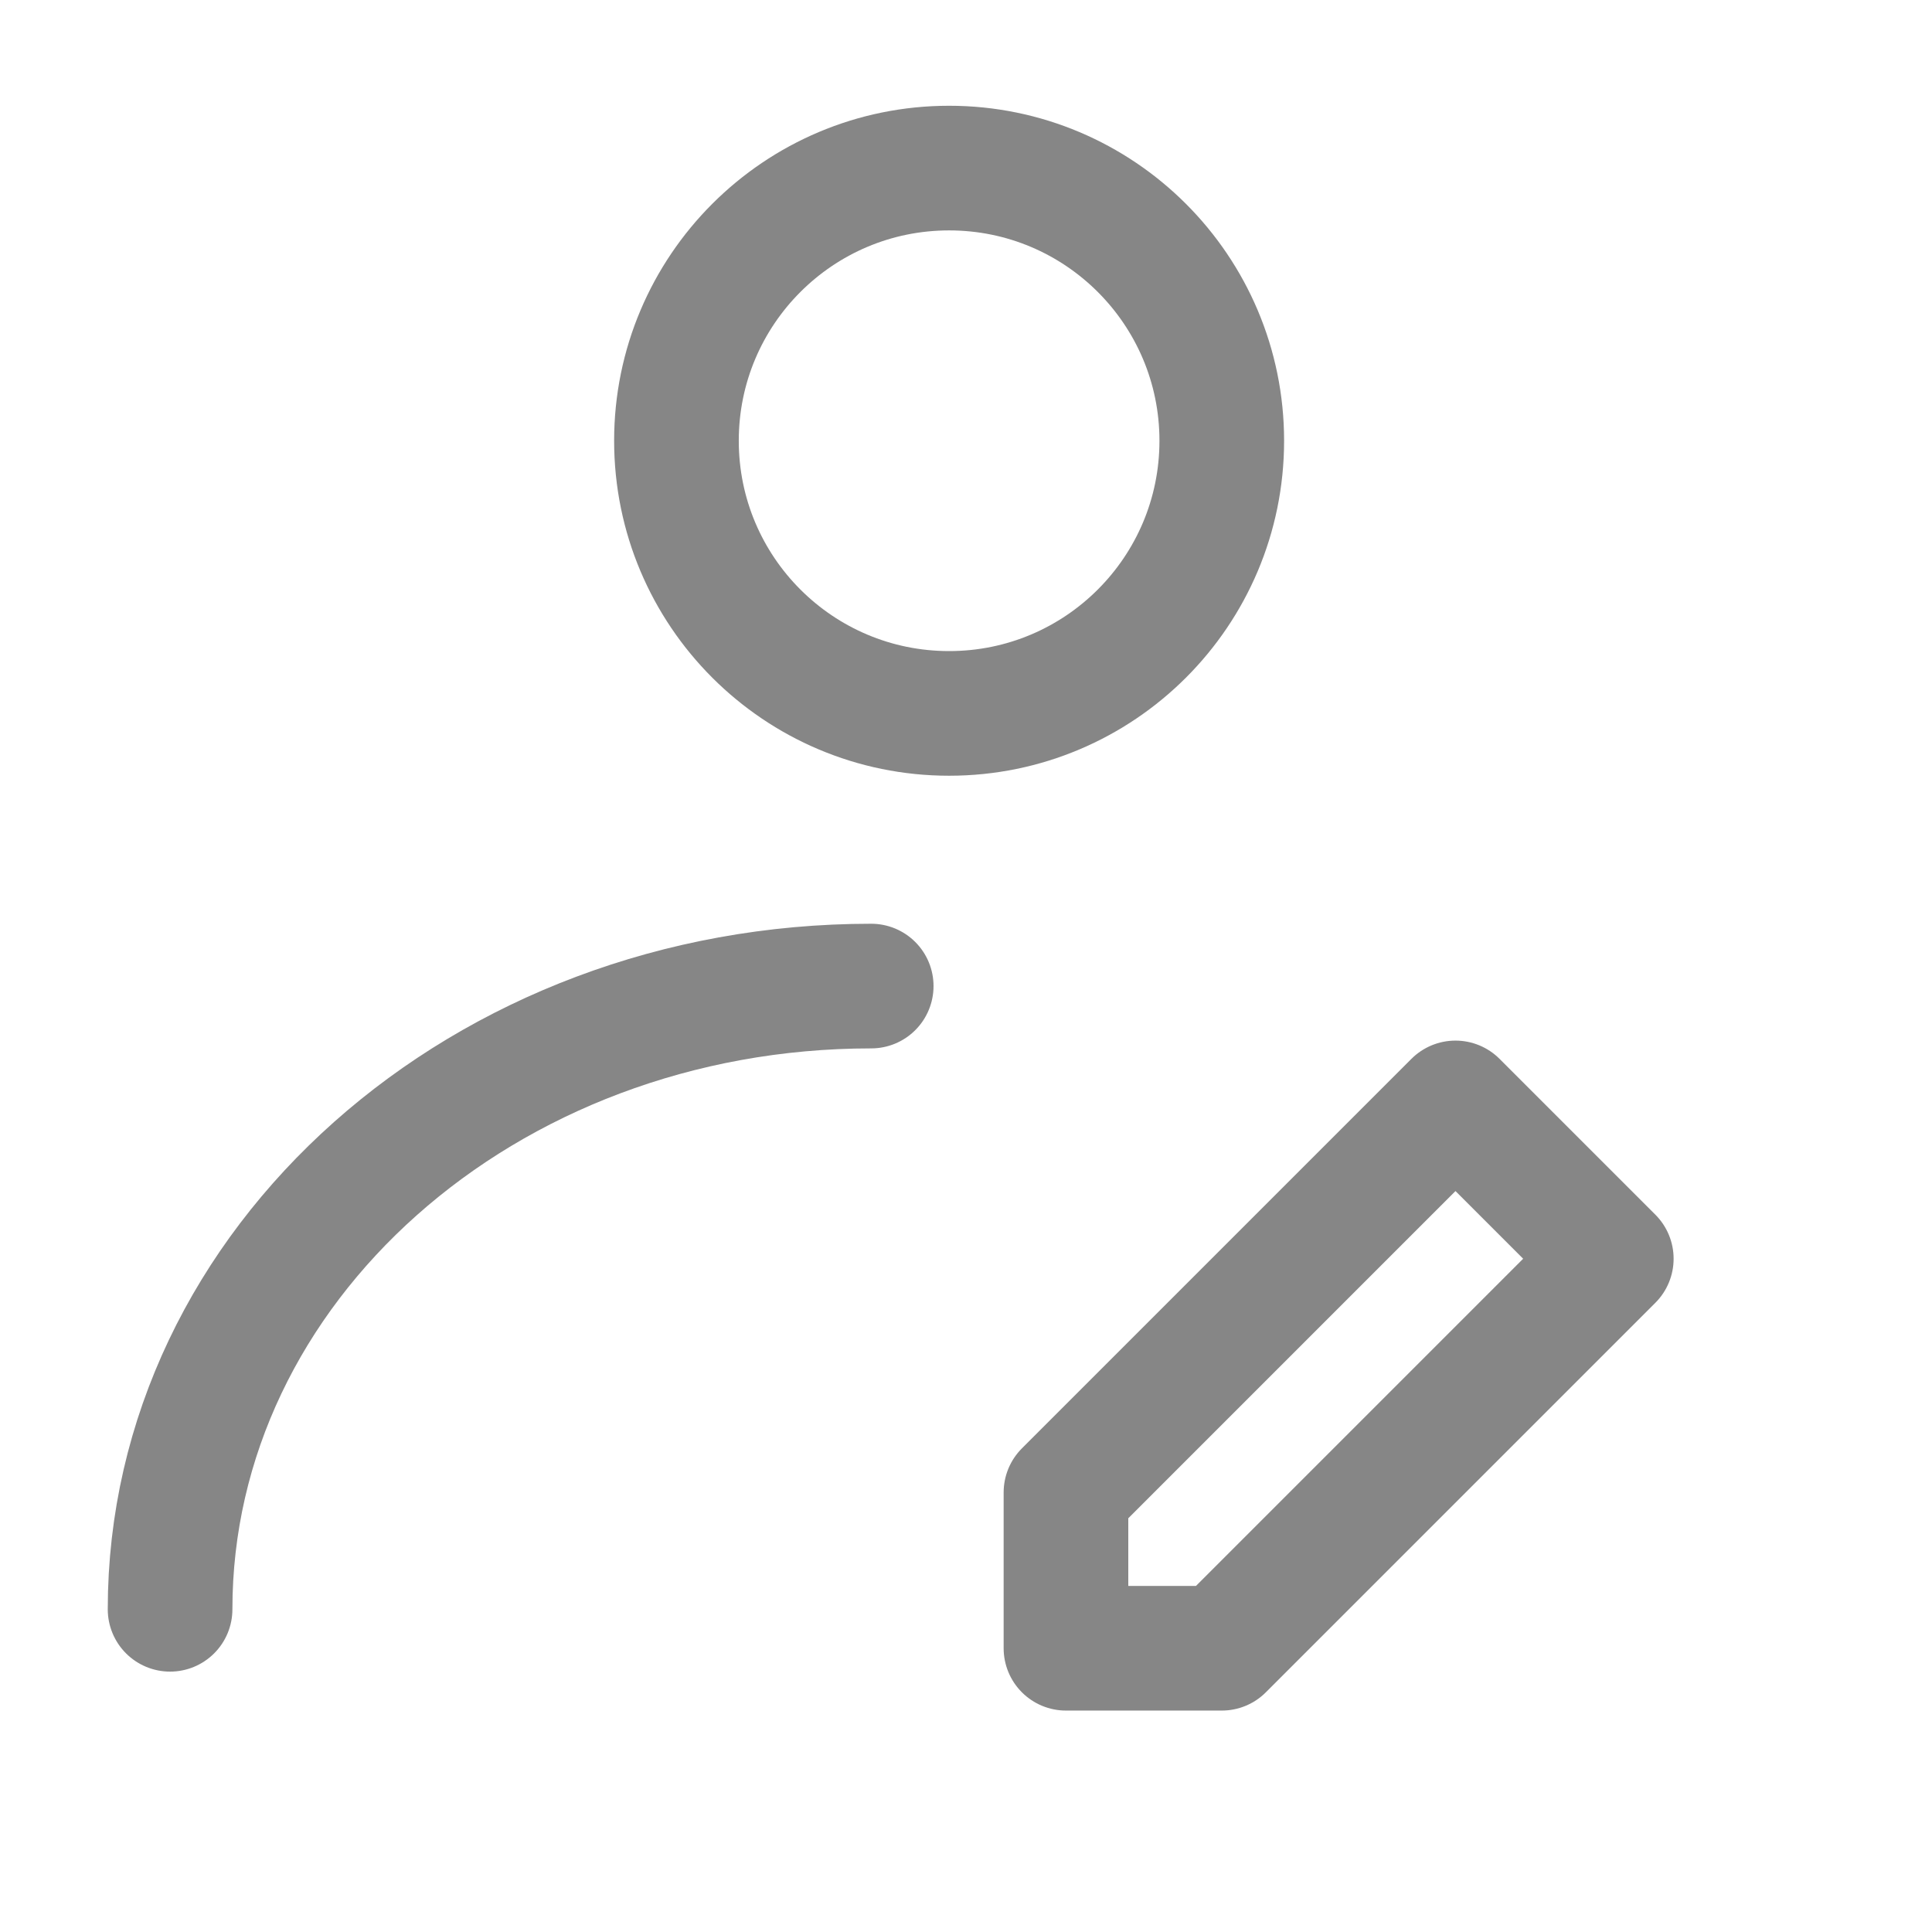
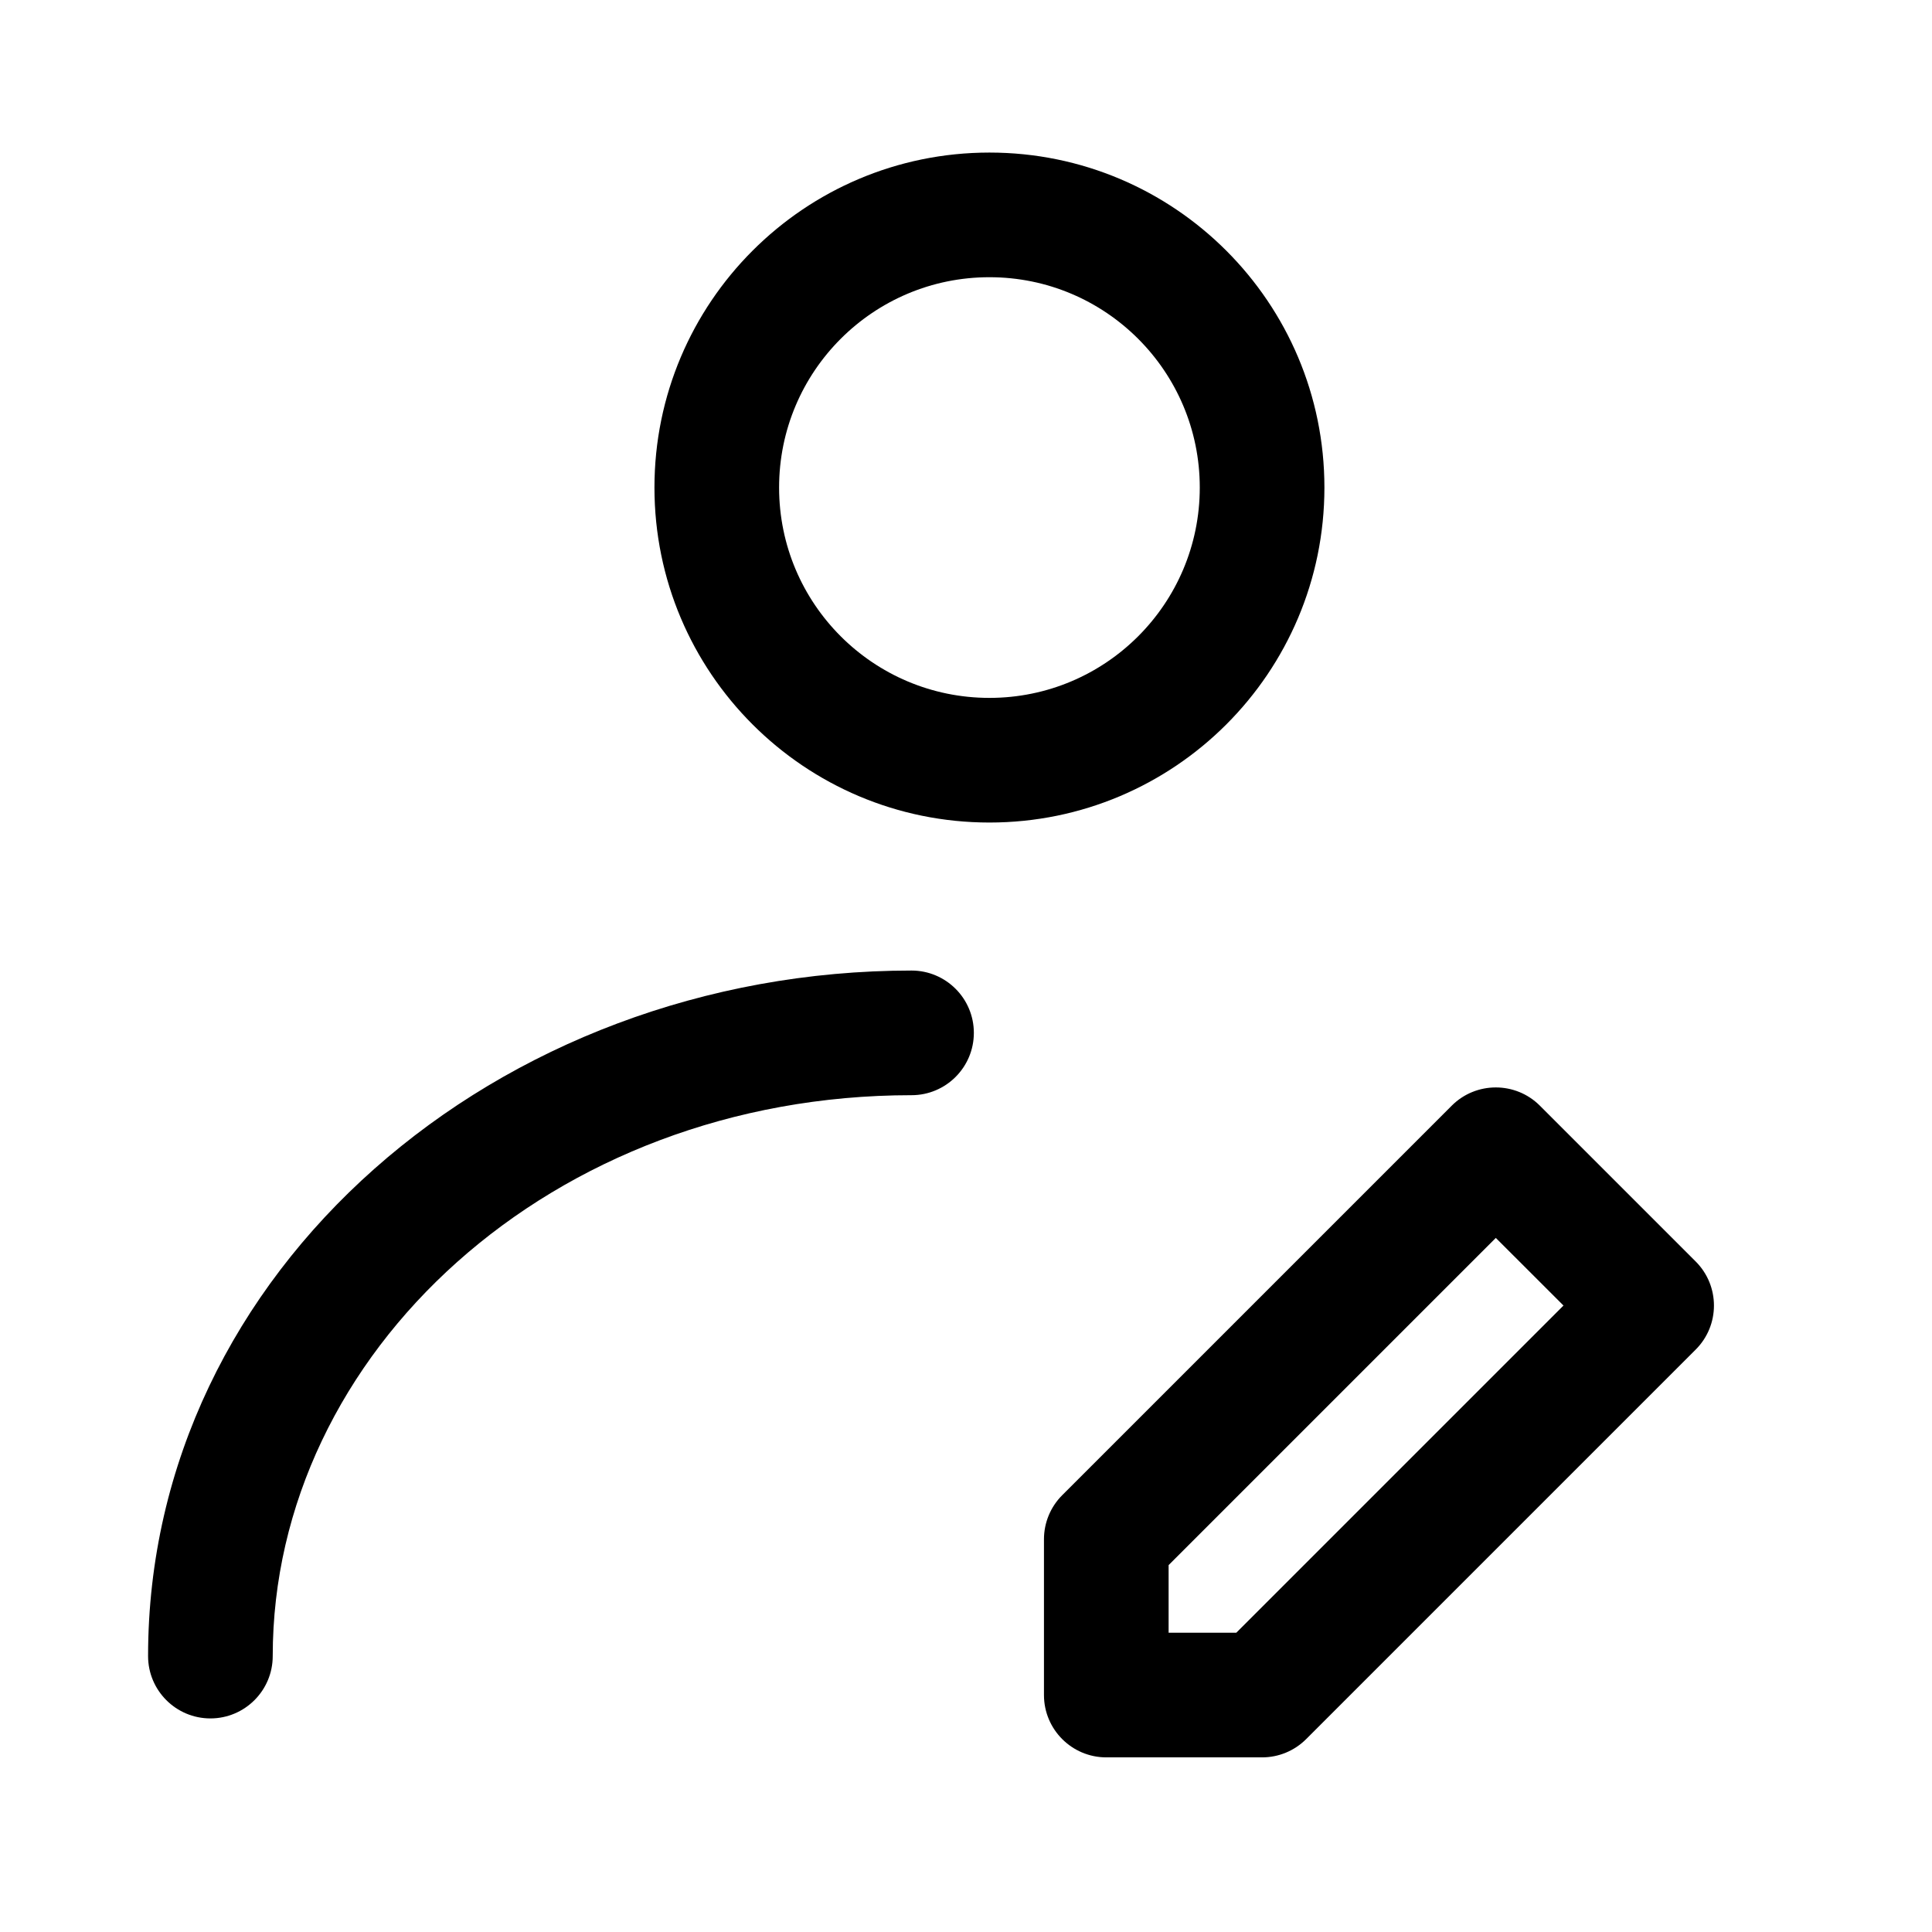
- <svg xmlns="http://www.w3.org/2000/svg" width="31" height="31" viewBox="0 0 31 31" fill="none">
-   <path d="M15.229 11.447C17.645 11.447 19.604 9.489 19.604 7.072C19.604 4.656 17.645 2.697 15.229 2.697C12.812 2.697 10.854 4.656 10.854 7.072C10.854 9.489 12.812 11.447 15.229 11.447Z" stroke="#868686" stroke-width="2" stroke-linecap="round" stroke-linejoin="round" />
-   <path d="M2.729 25.822C2.729 20.299 7.765 15.822 13.979 15.822M19.604 26.447L25.854 20.197L23.354 17.697L17.104 23.947V26.447H19.604Z" stroke="#868686" stroke-width="2" stroke-linecap="round" stroke-linejoin="round" />
+ <svg xmlns="http://www.w3.org/2000/svg" width="31" height="31" viewBox="0 0 31 31">
+   <path fill-rule="evenodd" clip-rule="evenodd" d="M15.876 4.448C14.012 4.448 12.501 5.959 12.501 7.823C12.501 9.687 14.012 11.198 15.876 11.198C17.74 11.198 19.251 9.687 19.251 7.823C19.251 5.959 17.74 4.448 15.876 4.448ZM10.501 7.823C10.501 4.855 12.907 2.448 15.876 2.448C18.845 2.448 21.251 4.855 21.251 7.823C21.251 10.792 18.845 13.198 15.876 13.198C12.907 13.198 10.501 10.792 10.501 7.823Z" />
+   <path fill-rule="evenodd" clip-rule="evenodd" d="M14.626 17.573C8.851 17.573 4.376 21.71 4.376 26.573C4.376 27.125 3.928 27.573 3.376 27.573C2.824 27.573 2.376 27.125 2.376 26.573C2.376 20.39 7.975 15.573 14.626 15.573C15.178 15.573 15.626 16.021 15.626 16.573C15.626 17.125 15.178 17.573 14.626 17.573ZM23.294 17.741C23.684 17.351 24.318 17.351 24.708 17.741L27.208 20.241C27.599 20.632 27.599 21.265 27.208 21.655L20.958 27.905C20.77 28.093 20.516 28.198 20.251 28.198H17.751C17.199 28.198 16.751 27.75 16.751 27.198V24.698C16.751 24.433 16.856 24.179 17.044 23.991L23.294 17.741ZM18.751 25.113V26.198H19.837L25.087 20.948L24.001 19.863L18.751 25.113Z" />
</svg>
